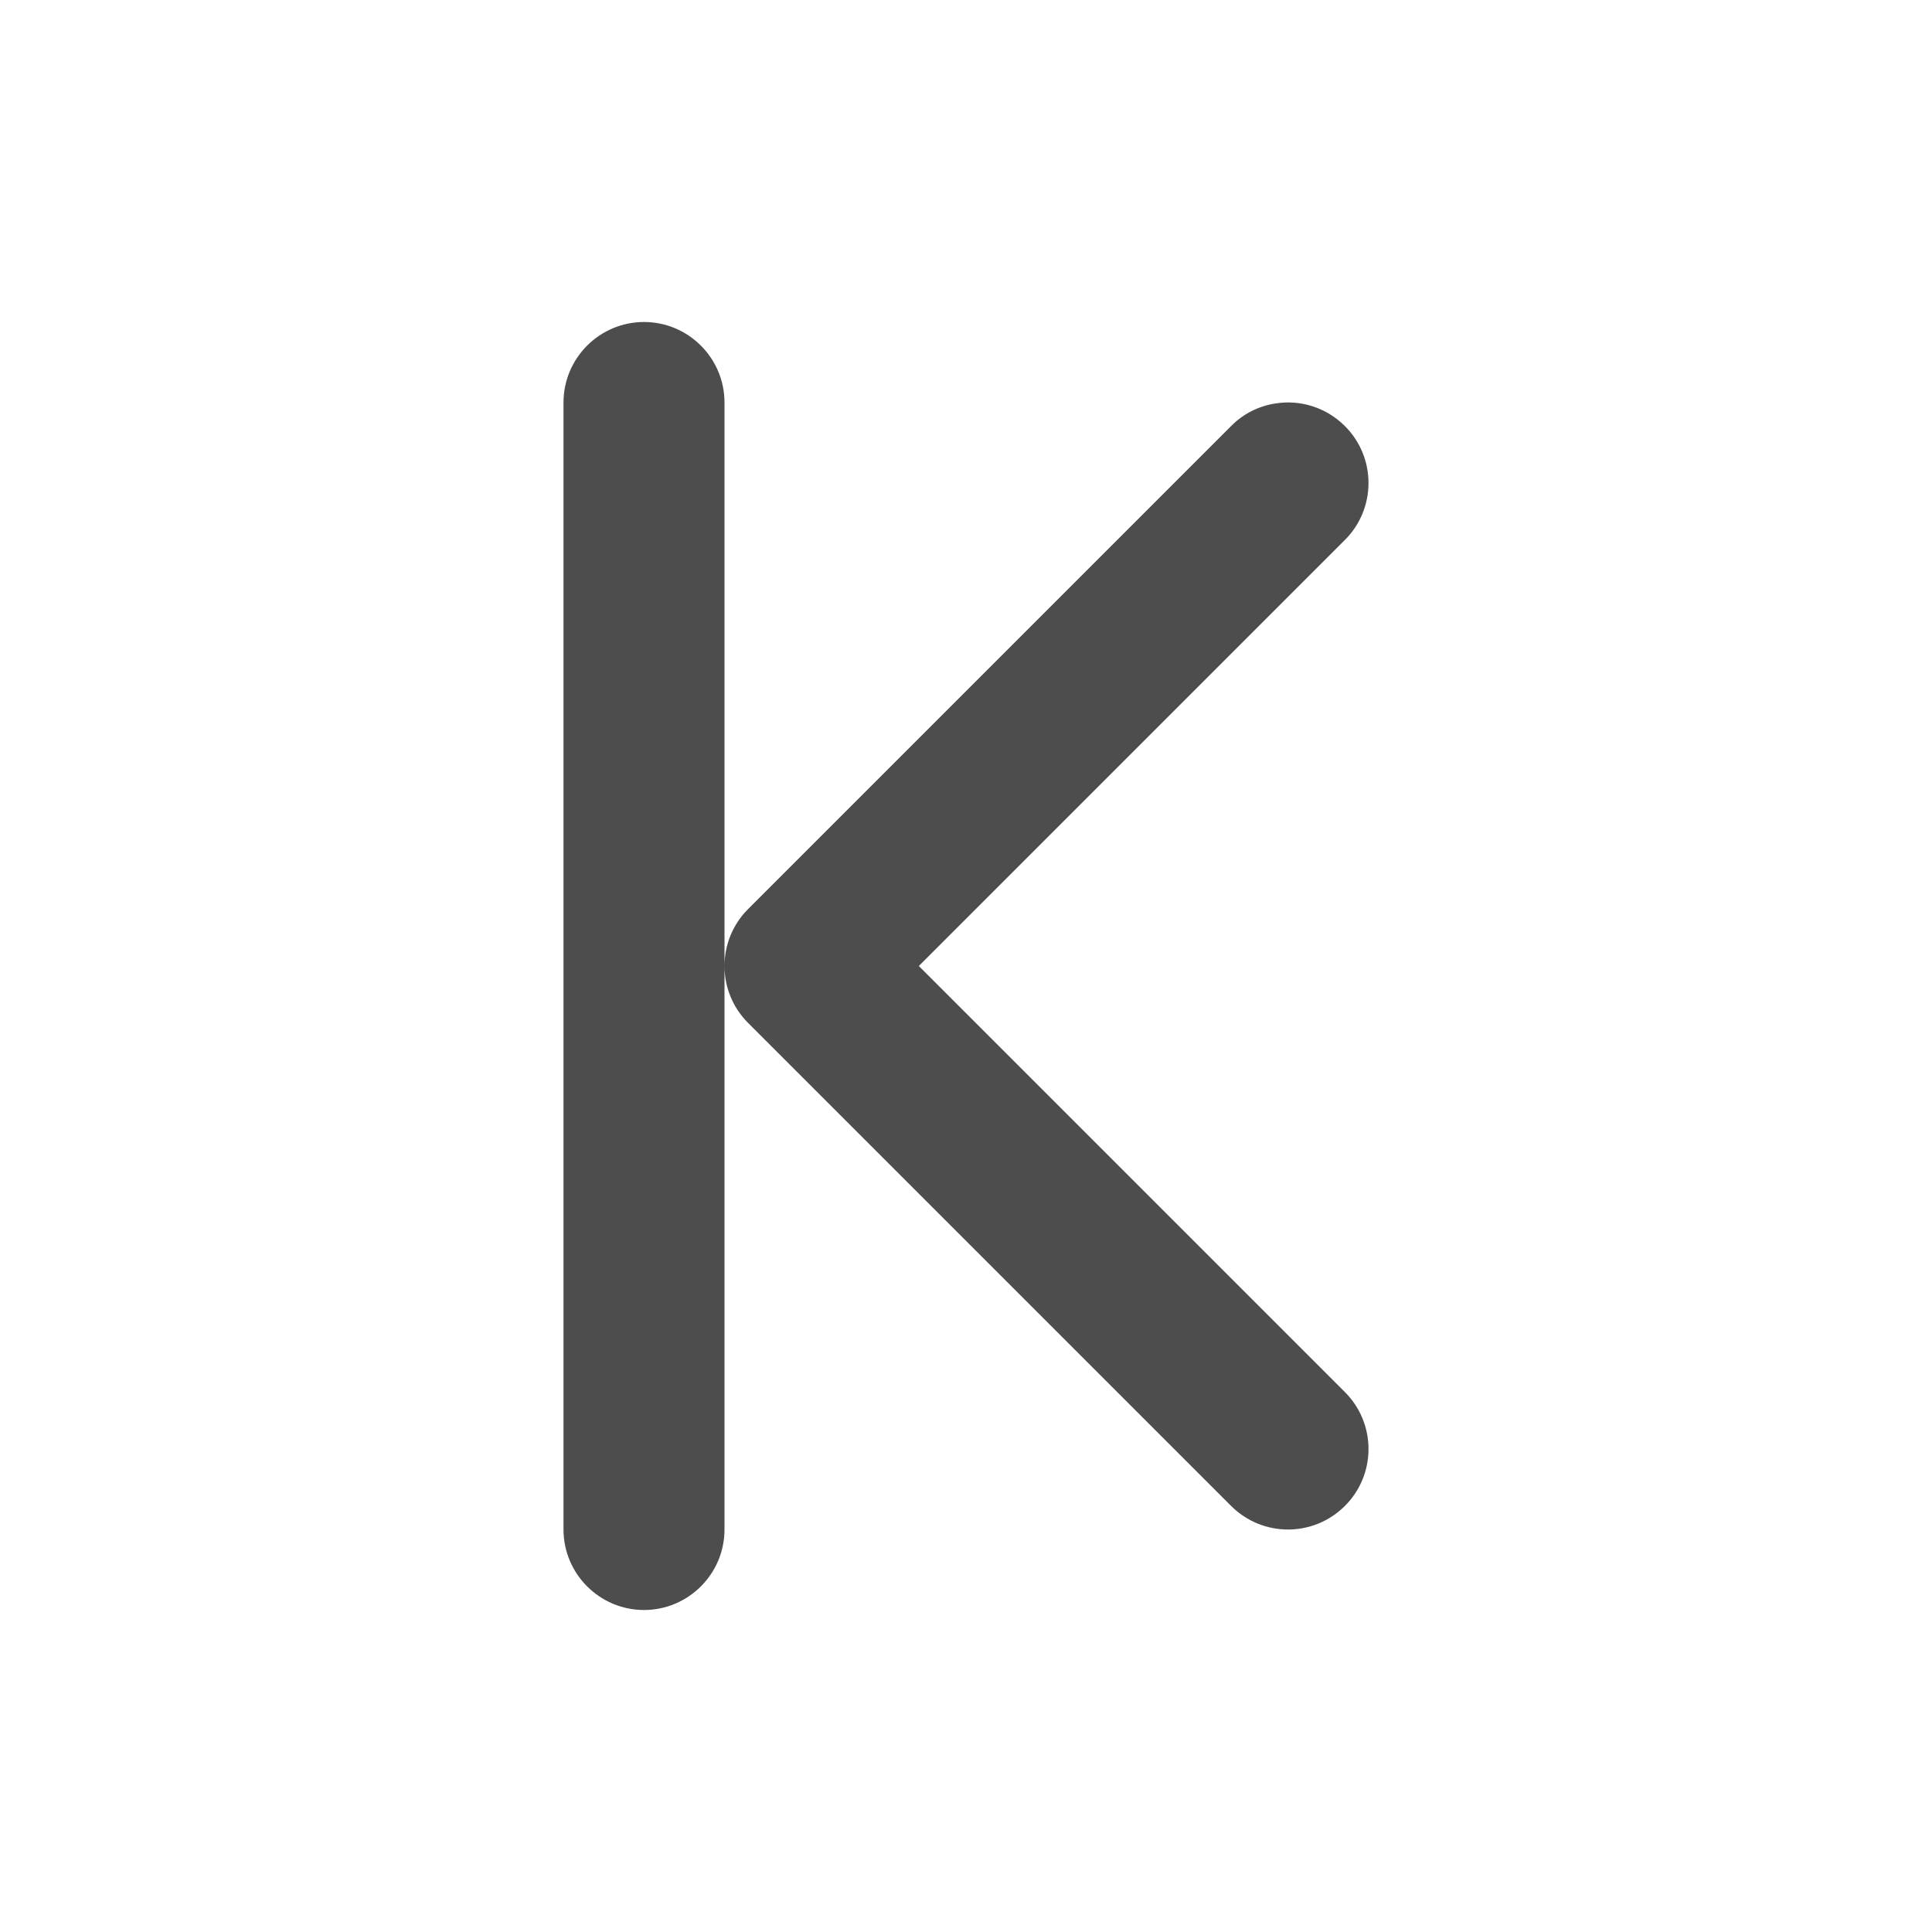
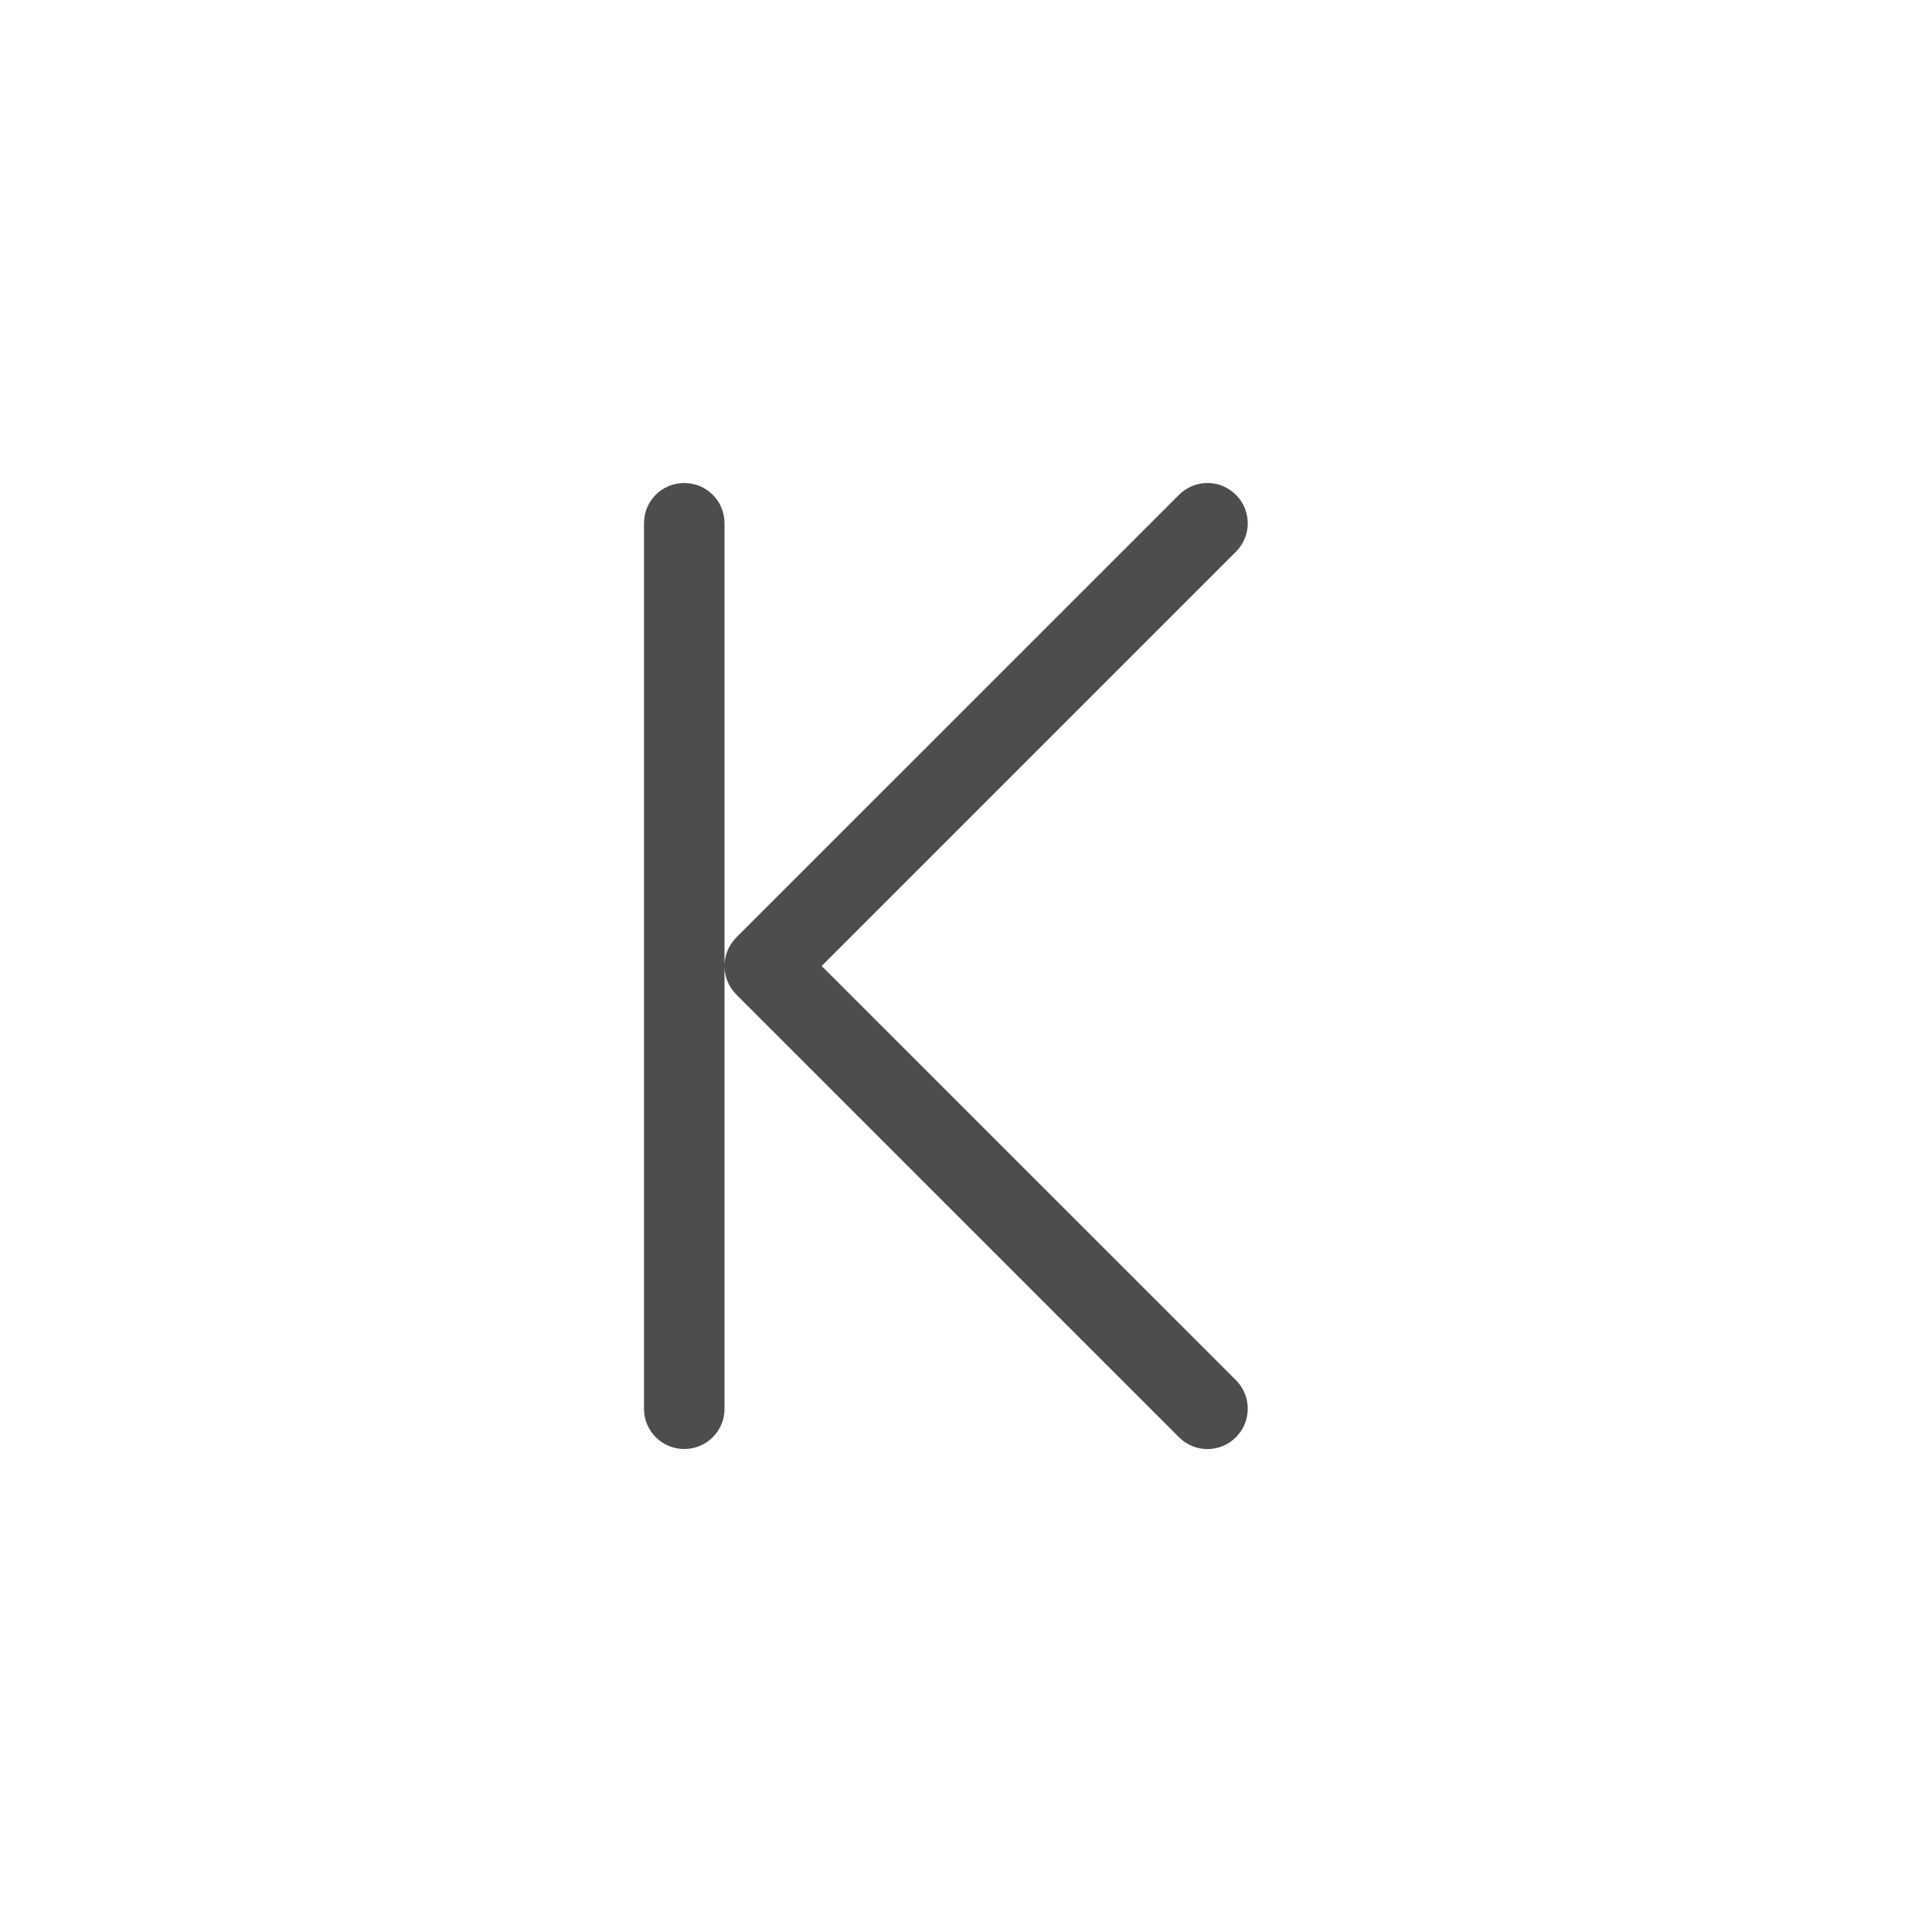
- <svg xmlns="http://www.w3.org/2000/svg" height="24" viewBox="0 0 24 24" width="24" version="1.1" id="svg1">
-   <defs id="defs1">
+ <svg xmlns="http://www.w3.org/2000/svg" width="24" height="24" viewBox="0 0 24 24" version="1.1" id="svg11945">
+   <defs id="defs11942">
    <style id="current-color-scheme" type="text/css">
-         .ColorScheme-Text { color:#4d4d4d; } .ColorScheme-Highlight { color:#4285f4; } .ColorScheme-NeutralText { color:#ff9800; } .ColorScheme-PositiveText { color:#4caf50; } .ColorScheme-NegativeText { color:#f44336; }
-      </style>
+         .ColorScheme-Text { color:#4d4d4d; }
+         .ColorScheme-Highlight { color:#4285f4; }
+         .ColorScheme-NeutralText { color:#ff9800; }
+         .ColorScheme-PositiveText { color:#4caf50; }
+         .ColorScheme-NegativeText { color:#f44336; }</style>
  </defs>
-   <path id="path1" style="fill:currentColor" class="ColorScheme-Text" d="M 8,4 C 7.449,4 7,4.449 7,5 v 14 c 0,0.551 0.449,1 1,1 0.551,0 1,-0.449 1,-1 V 12 5 C 9,4.449 8.551,4 8,4 Z m 1,8 c 0,0.266 0.105,0.52 0.293,0.707 l 6,6 c 0.391,0.391 1.023,0.391 1.414,0 C 16.895,18.52 17,18.266 17,18 17,17.734 16.895,17.48 16.707,17.293 L 11.414,12 16.707,6.707 C 16.895,6.52 17,6.266 17,6 17,5.734 16.895,5.48 16.707,5.293 16.48,5.066 16.16,4.961 15.844,5.012 c -0.207,0.031 -0.402,0.129 -0.551,0.281 L 9.293,11.293 C 9.105,11.48 9,11.734 9,12 Z" />
+   <path id="rect923" style="fill:currentColor;fill-opacity:1;stroke-width:5;stroke-linecap:round;stroke-linejoin:round" class="ColorScheme-Text" d="m 8.5,6 c -0.277,0 -0.5,0.223 -0.5,0.5 V 17.5 c 0,0.277 0.223,0.5 0.5,0.5 0.277,0 0.5,-0.223 0.5,-0.5 v -5.5 -5.5 C 9,6.223 8.777,6 8.5,6 Z M 9,12 c -1.1e-6,0.128 0.049,0.256 0.146,0.354 0.006,0.006 0.013,0.014 0.02,0.02 l 5.48,5.48 c 0.196,0.196 0.511,0.196 0.707,0 0.196,-0.196 0.196,-0.513 0,-0.709 l -5.146,-5.145 5.146,-5.146 c 0.196,-0.196 0.196,-0.511 0,-0.707 -0.196,-0.196 -0.511,-0.196 -0.707,0 L 9.146,11.646 C 9.049,11.744 9,11.872 9,12 Z" />
</svg>
